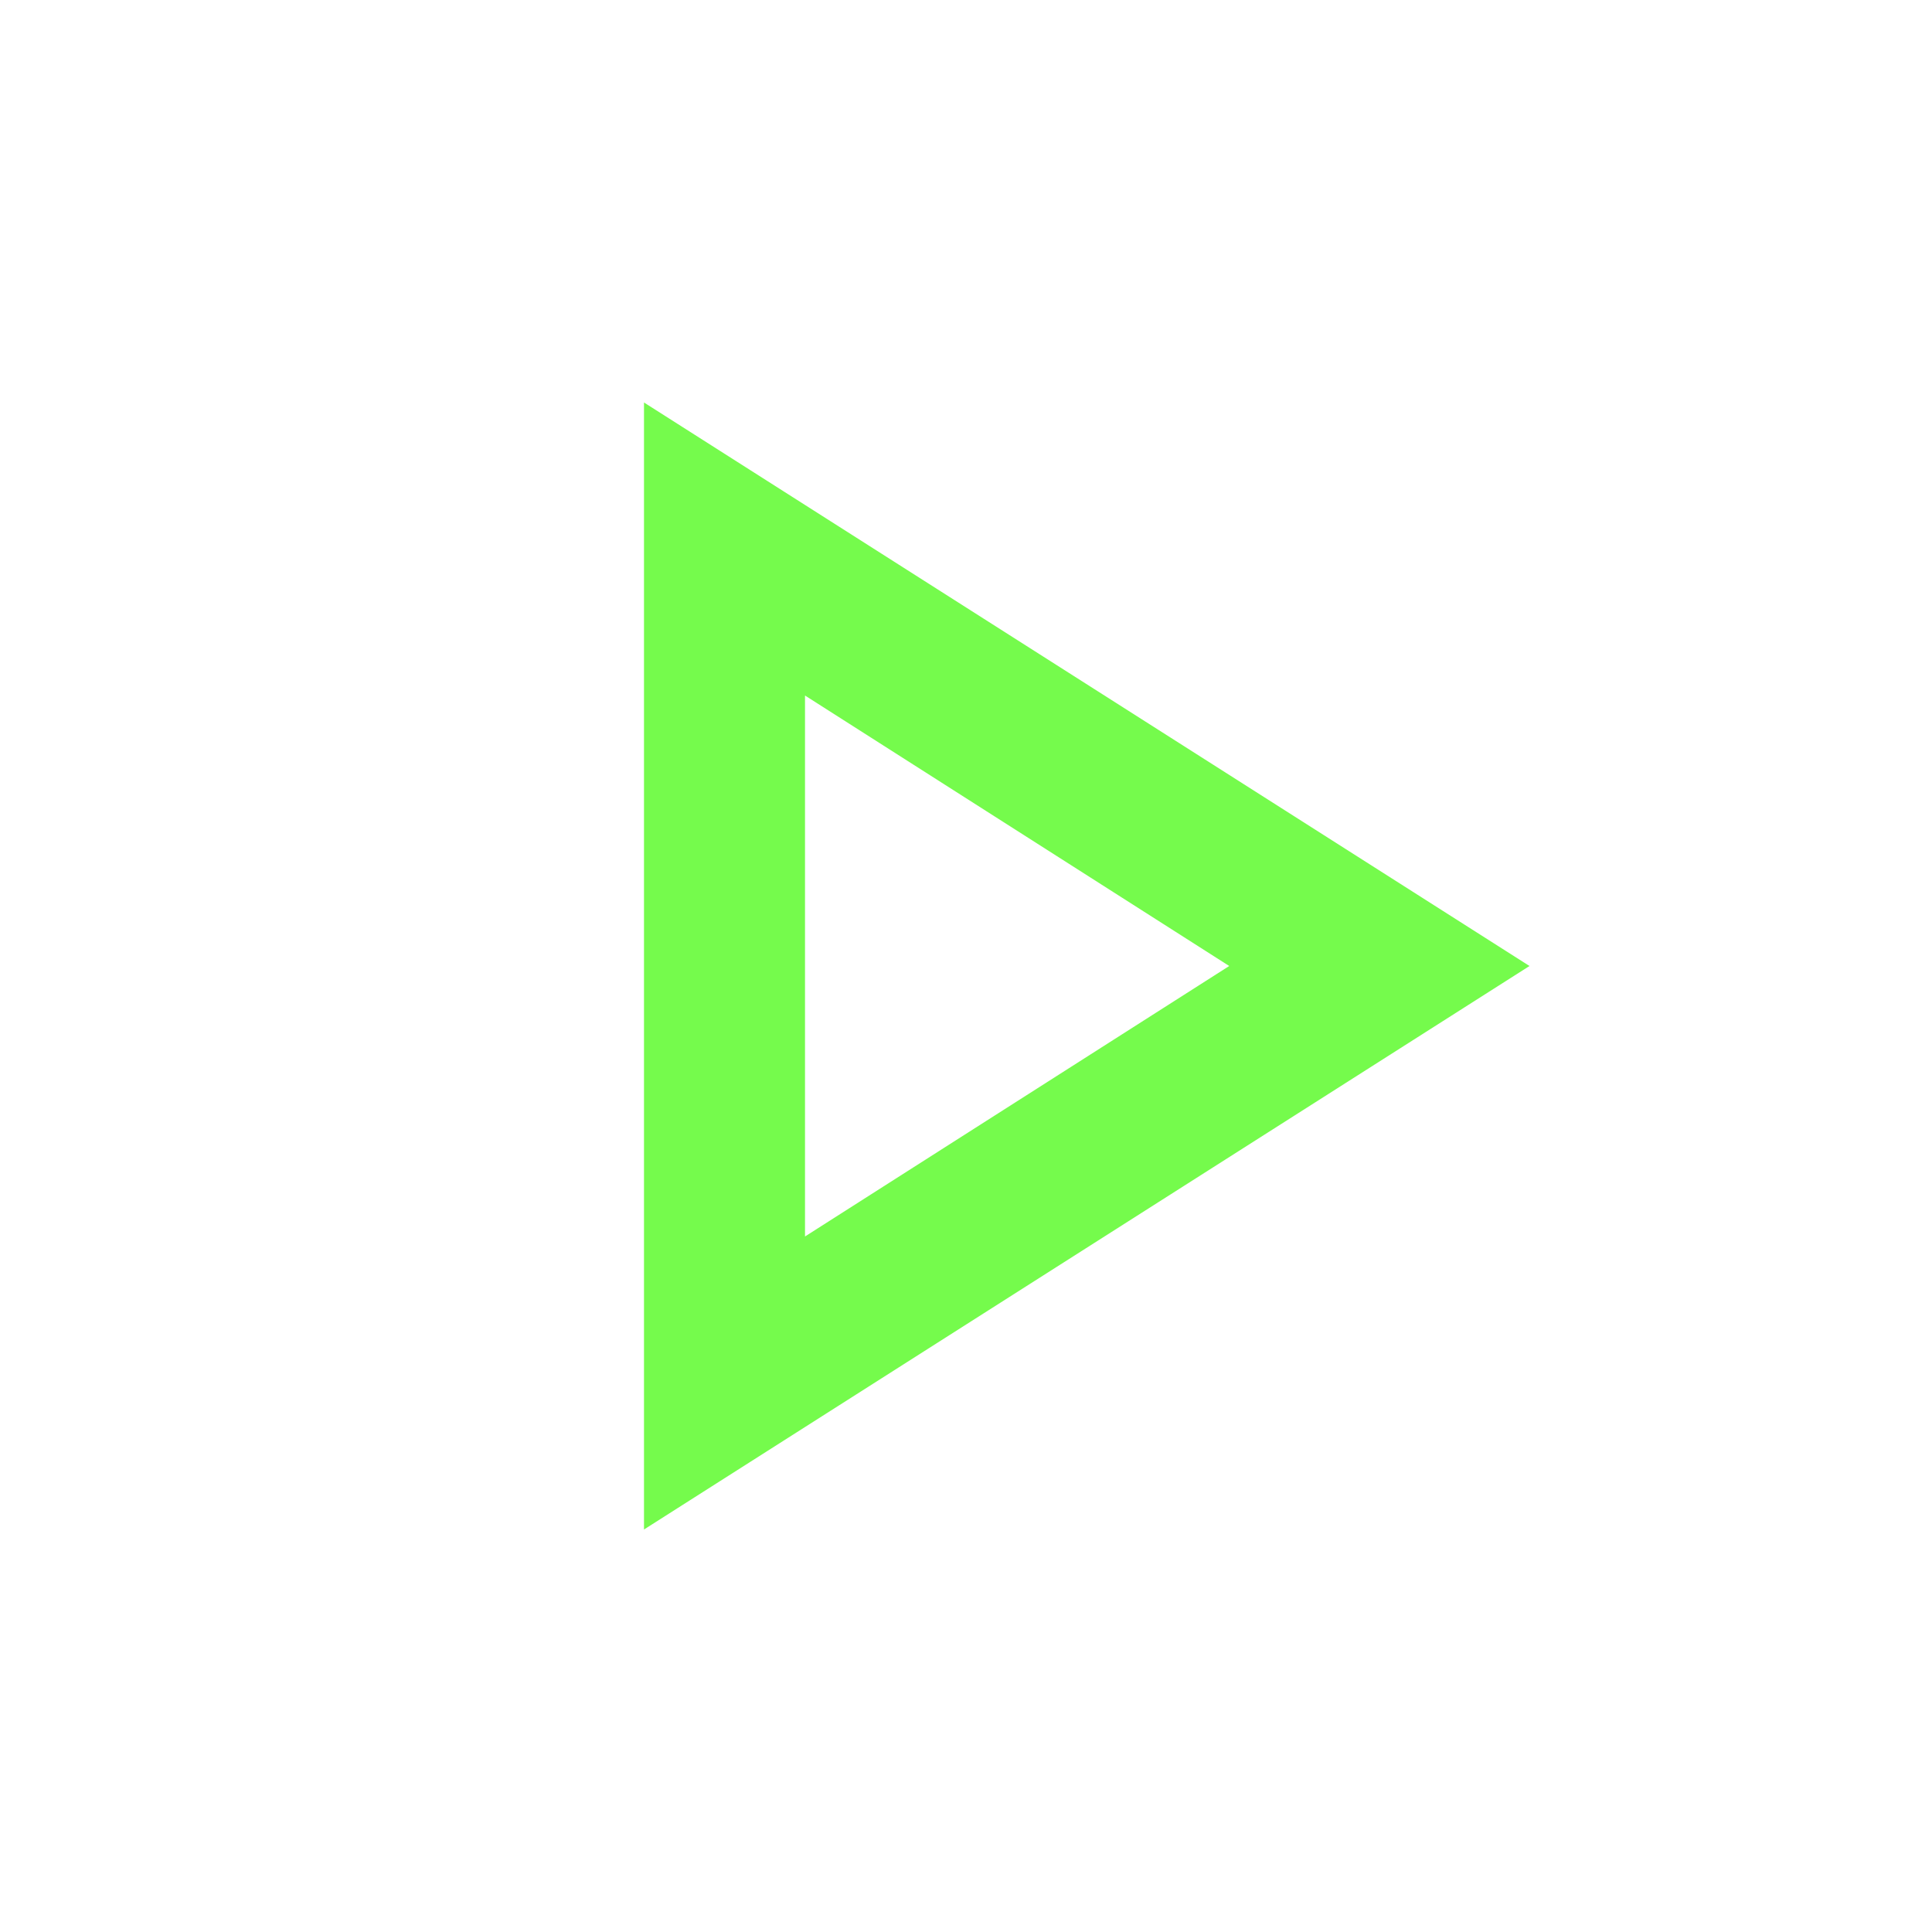
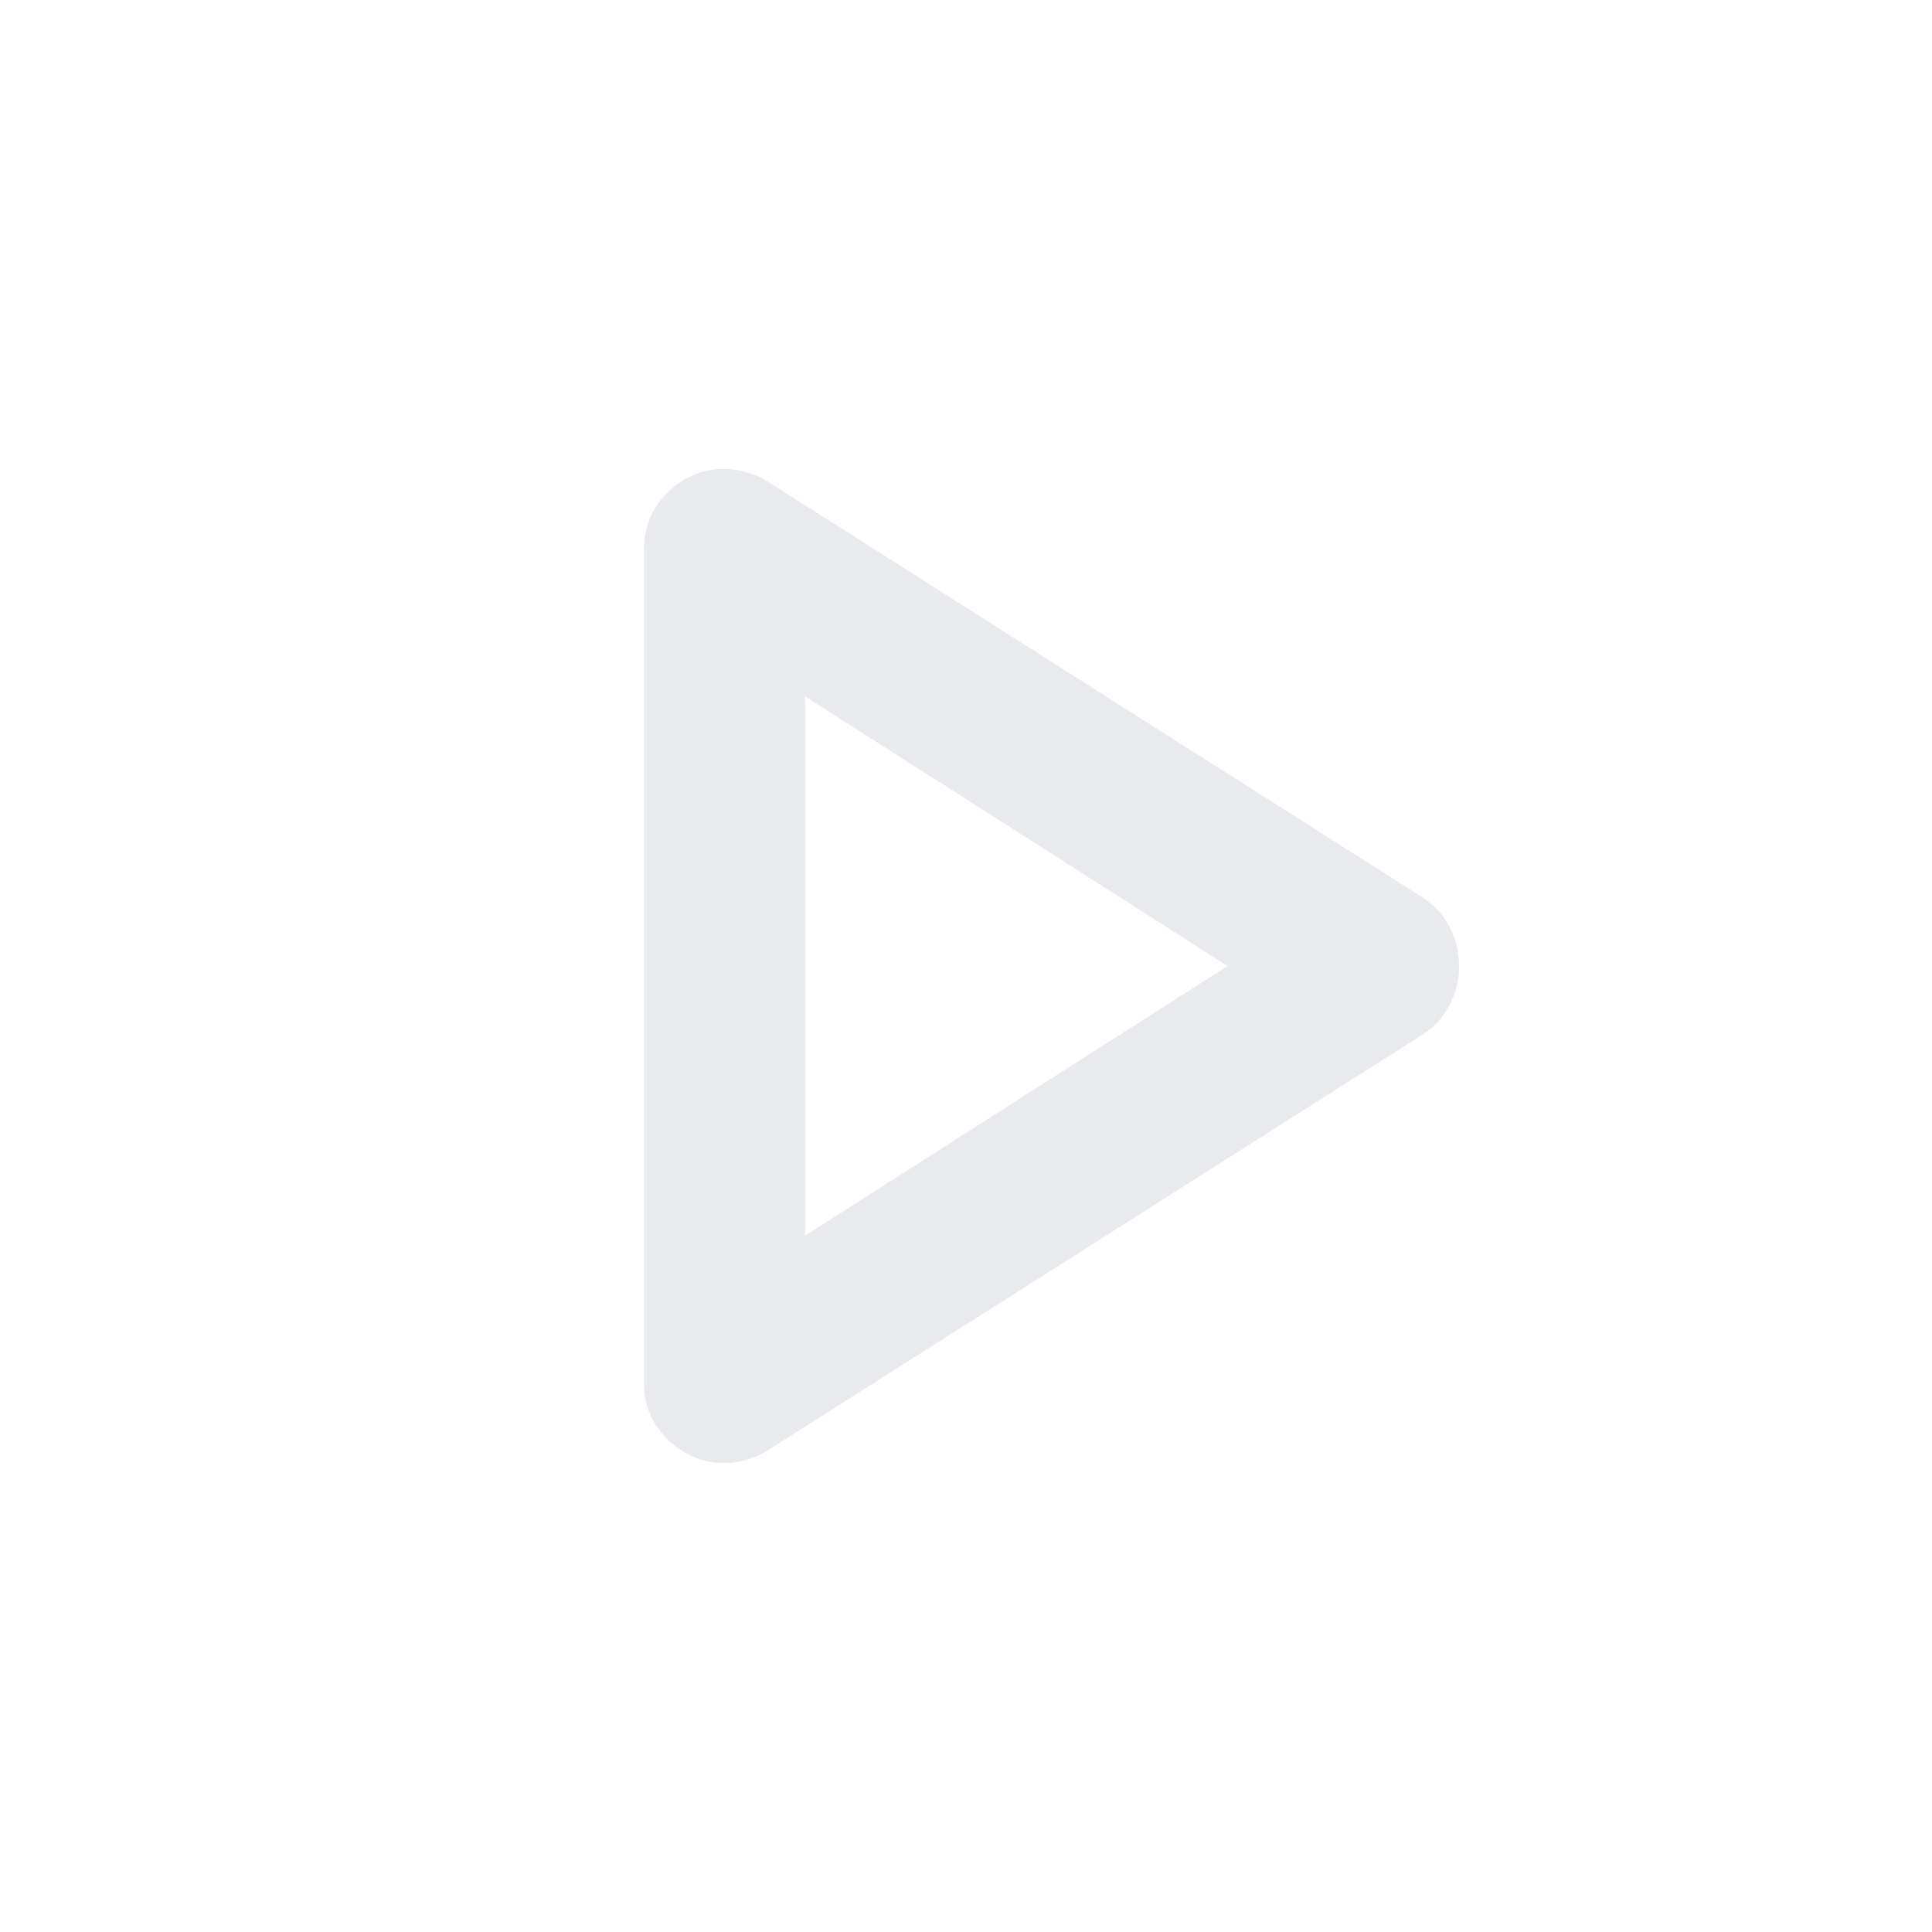
- <svg xmlns="http://www.w3.org/2000/svg" height="24px" viewBox="0 0 24 24" width="24px" fill="#75FB4C">
-   <path d="M0 0h24v24H0V0z" fill="none" />
-   <path d="M10 8.64L15.27 12 10 15.36V8.64M8 5v14l11-7L8 5z" />
+ <svg xmlns="http://www.w3.org/2000/svg" height="24px" viewBox="0 -960 960 960" width="24px" fill="#e8eaed">
+   <path d="M320-273v-414q0-17 12-28.5t28-11.5q5 0 10.5 1.5T381-721l326 207q9 6 13.5 15t4.5 19q0 10-4.5 19T707-446L381-239q-5 3-10.5 4.5T360-233q-16 0-28-11.5T320-273Zm80-207Zm0 134 210-134-210-134v268Z" />
</svg>
